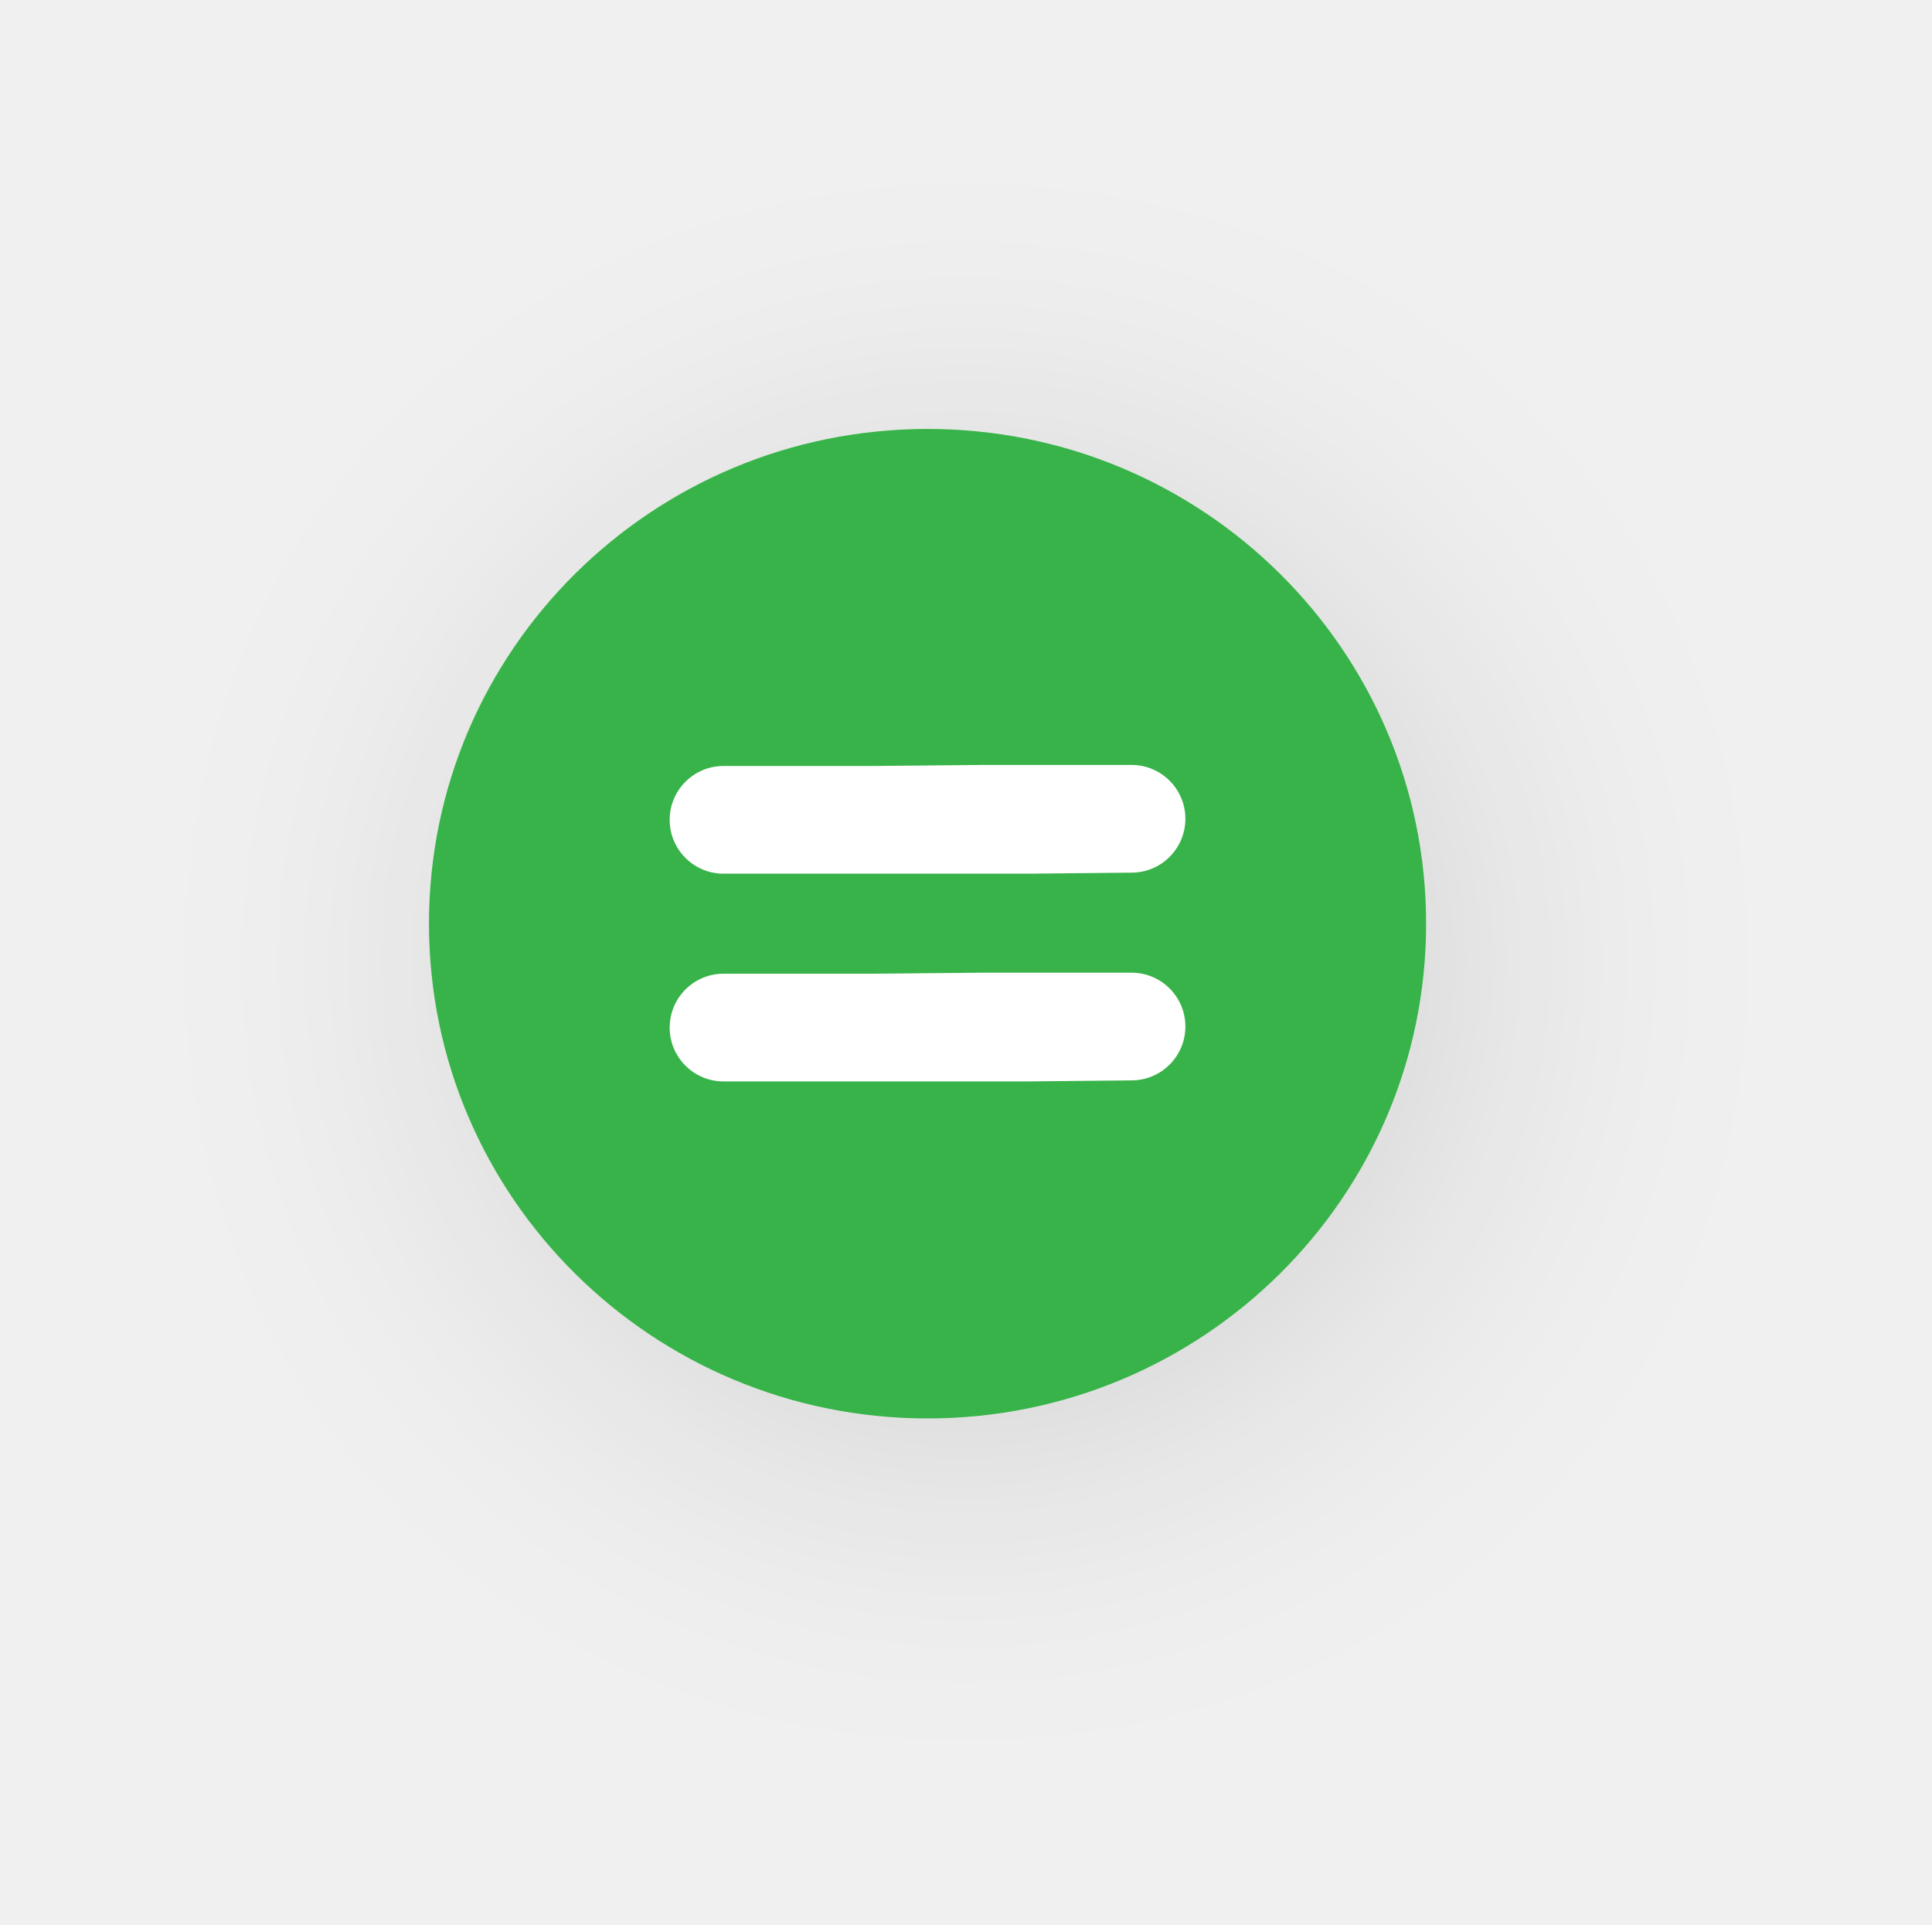
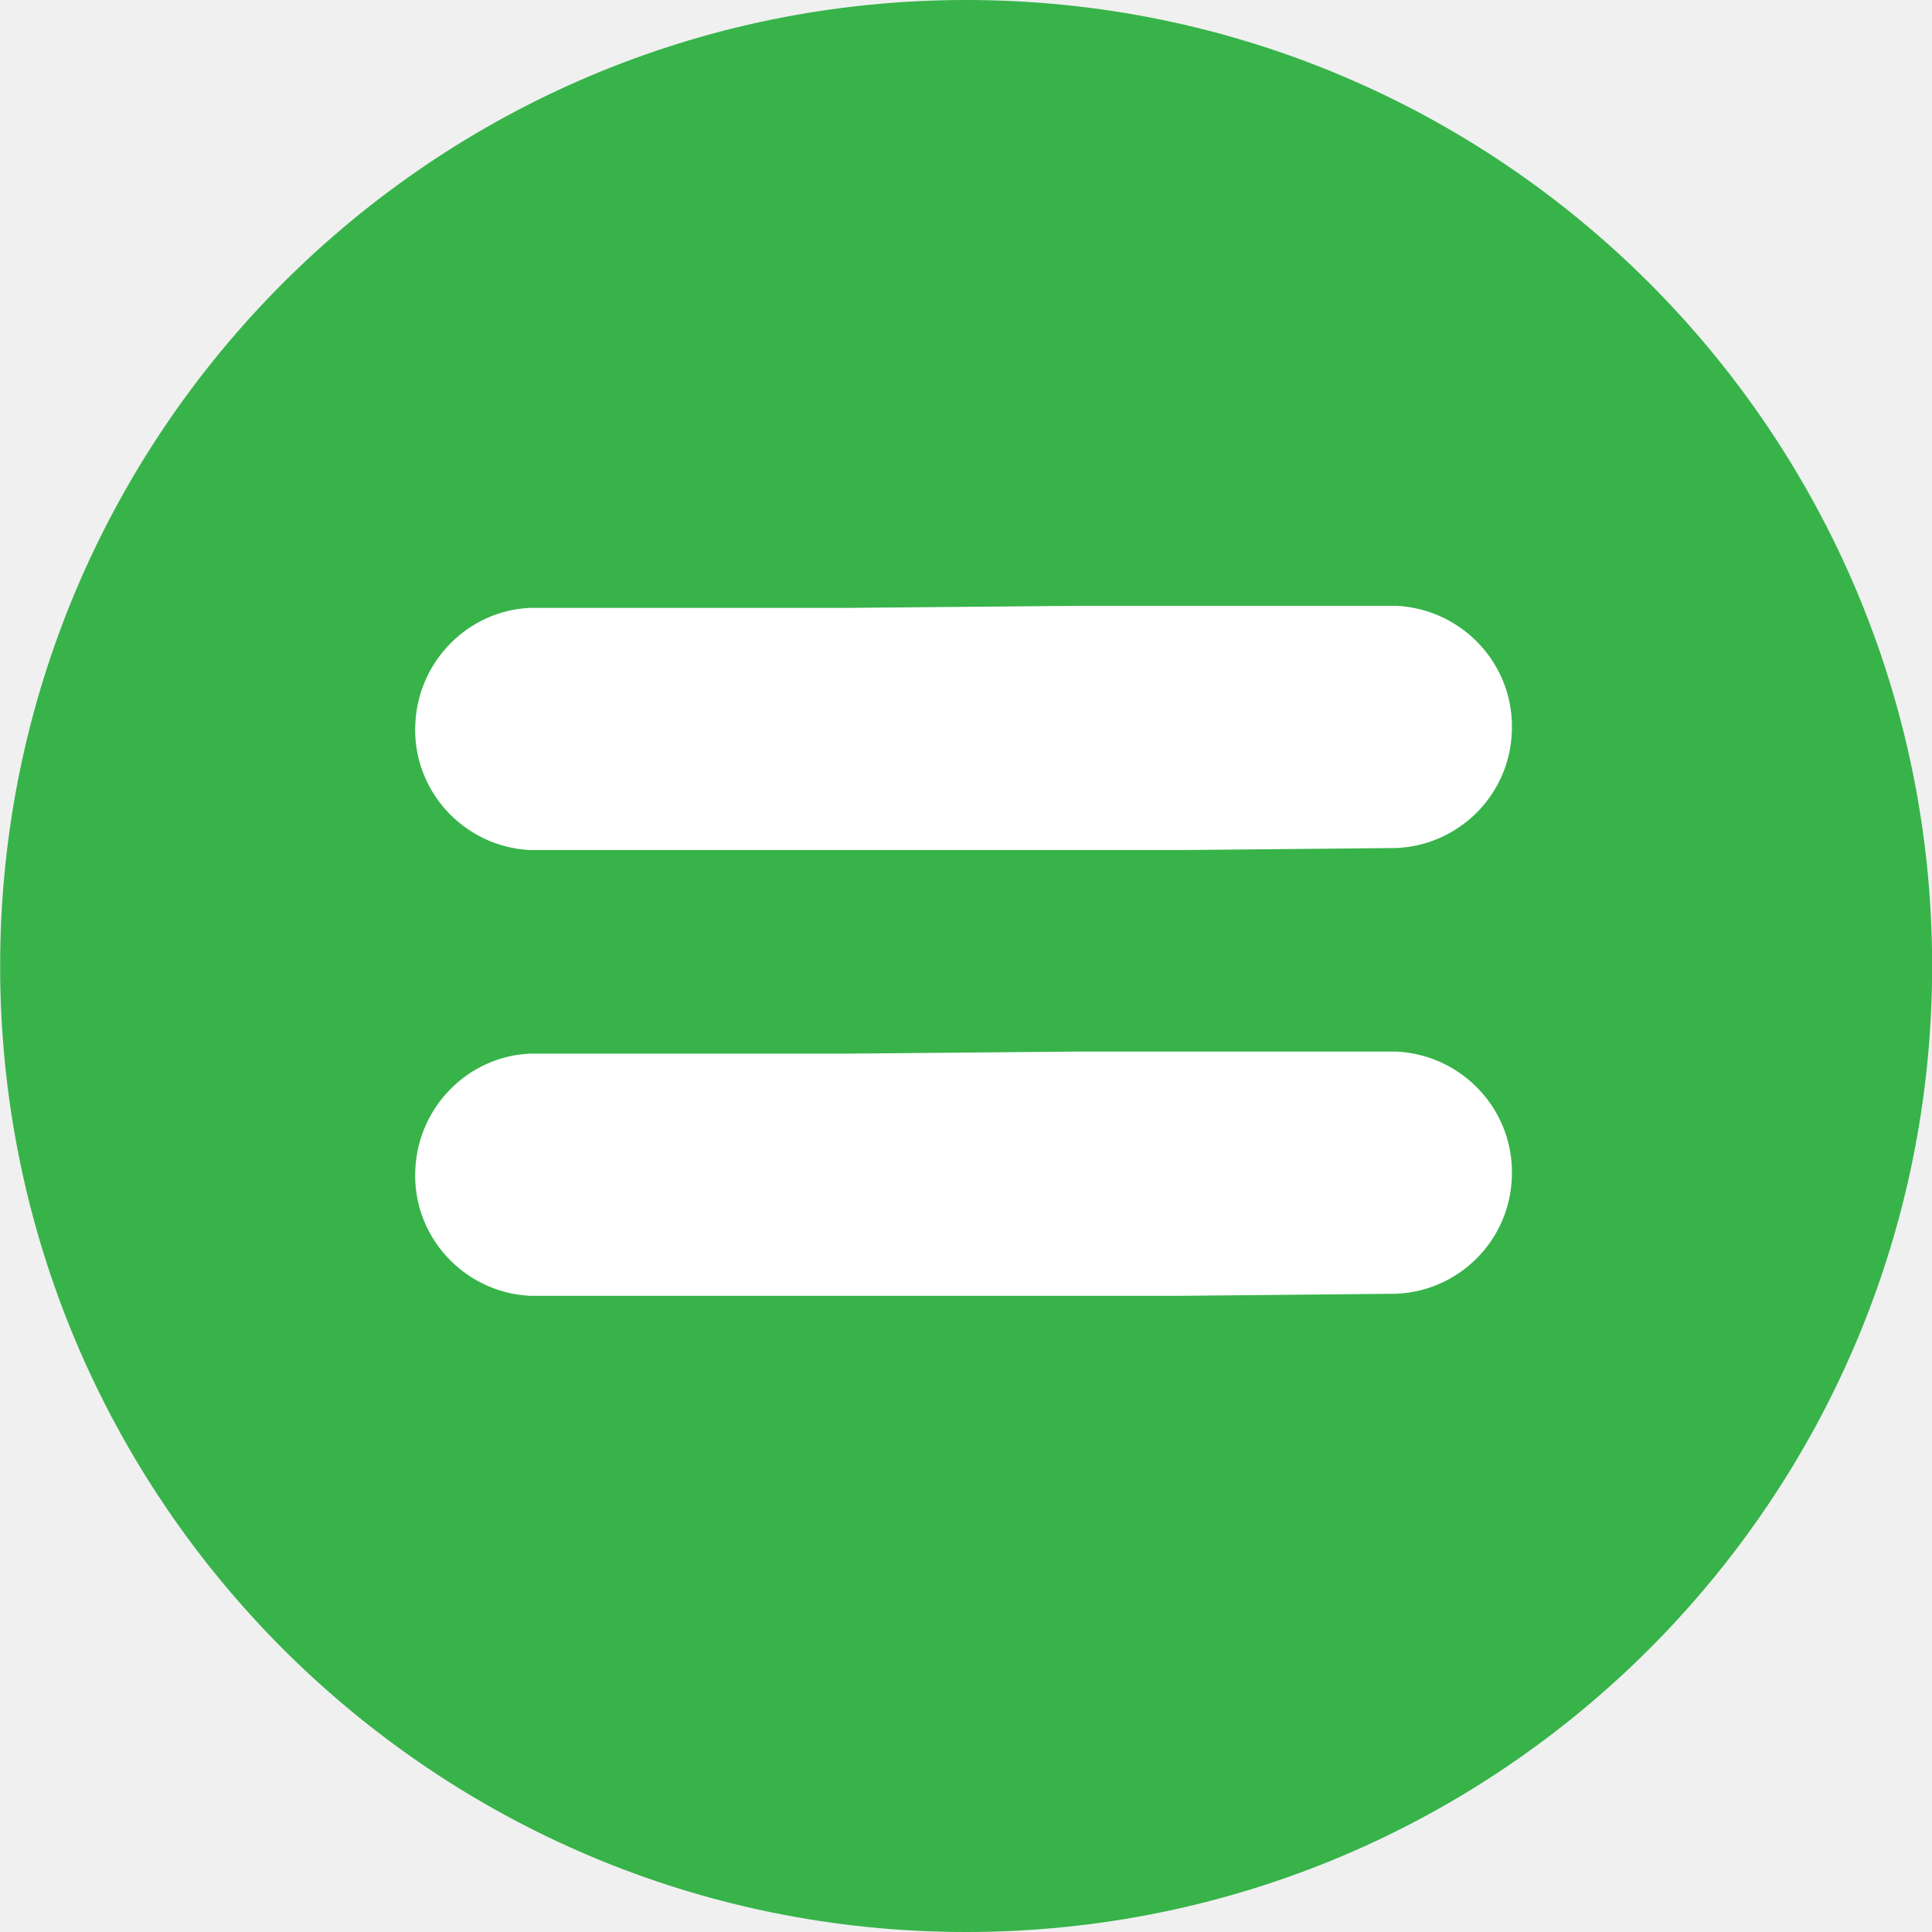
- <svg xmlns="http://www.w3.org/2000/svg" width="93" height="92.632" viewBox="0 0 93 92.632">
-   <defs>
-     <filter id="Ellipse_49" x="0" y="0" width="93" height="92.632" filterUnits="userSpaceOnUse">
-       <feOffset dx="1.851" dy="1.851" input="SourceAlpha" />
-       <feGaussianBlur stdDeviation="7.5" result="blur" />
-       <feFlood flood-opacity="0.122" />
-       <feComposite operator="in" in2="blur" />
-       <feComposite in="SourceGraphic" />
-     </filter>
-   </defs>
-   <g id="Group_1238" data-name="Group 1238" transform="translate(-629.351 -5057.351)">
-     <g id="Group_1219" data-name="Group 1219" transform="translate(650 5078)">
-       <g transform="matrix(1, 0, 0, 1, -20.65, -20.65)" filter="url(#Ellipse_49)">
-         <ellipse id="Ellipse_49-2" data-name="Ellipse 49" cx="24" cy="23.816" rx="24" ry="23.816" transform="translate(20.65 20.65)" fill="#37b34a" />
+ <svg xmlns="http://www.w3.org/2000/svg" version="1.1" id="Layer_1" x="0px" y="0px" viewBox="0 0 28 28" style="enable-background:new 0 0 28 28;" xml:space="preserve">
+   <style type="text/css">
+ 	.st0{fill:#37B34A;}
+ 	.st1{fill:#FFFFFF;}
+ </style>
+   <g>
+     <g id="Group_1219" transform="translate(0 0)">
+       <g transform="matrix(1, 0, 0, 1, -20.65, -20.65)">
+         <circle id="Ellipse_49-3" class="st0" cx="74.37" cy="34.65" r="14" />
      </g>
    </g>
-     <path id="Path_15468" data-name="Path 15468" d="M1026.945,1245.111h7.183a2.592,2.592,0,1,1,0,5.184l-4.915.05h-14.725a2.592,2.592,0,1,1,0-5.184h7.183Z" transform="translate(-350.309 3849.063)" fill="#fff" />
-     <path id="Path_15469" data-name="Path 15469" d="M1026.945,1245.111h7.183a2.592,2.592,0,1,1,0,5.184l-4.915.05h-14.725a2.592,2.592,0,1,1,0-5.184h7.183Z" transform="translate(-350.309 3859.063)" fill="#fff" />
+     <path id="Path_15468_1_" class="st1" d="M55.55,7.1v5.05h4.98c1.01,0,1.82,0.82,1.82,1.82s-0.82,1.82-1.82,1.82h-4.98v5.05   c0,1-0.81,1.81-1.81,1.81s-1.81-0.81-1.81-1.81v-5.01h-5.02c-1.01,0-1.82-0.82-1.82-1.82s0.82-1.82,1.82-1.82h4.98V7.17   c-0.01-0.99,0.78-1.81,1.78-1.82c0.01,0,0.02,0,0.03,0c0.98-0.04,1.81,0.72,1.85,1.7C55.55,7.07,55.55,7.09,55.55,7.1z" />
+   </g>
+   <g id="Group_1219-2" transform="translate(0.492 0)">
+     <g transform="matrix(1, 0, 0, 1, -20.65, -103.3)">
+       <circle id="Ellipse_49-4" class="st0" cx="34.16" cy="117.3" r="14" />
+     </g>
+   </g>
+   <g>
+     <path id="Path_15469" class="st1" d="M15.64,15.24h4.6c0.97,0.05,1.72,0.87,1.67,1.84c-0.04,0.91-0.77,1.63-1.67,1.67l-3.14,0.03   H7.68c-0.97-0.05-1.72-0.88-1.66-1.85c0.05-0.9,0.77-1.62,1.66-1.66h4.6L15.64,15.24z" />
+     <path id="Path_15529" class="st1" d="M15.64,8.78h4.6c0.97,0.05,1.72,0.87,1.67,1.84c-0.04,0.91-0.77,1.63-1.67,1.67l-3.14,0.03   H7.68c-0.97-0.05-1.72-0.88-1.66-1.85c0.05-0.9,0.77-1.62,1.66-1.66h4.6L15.64,8.78z" />
  </g>
</svg>
